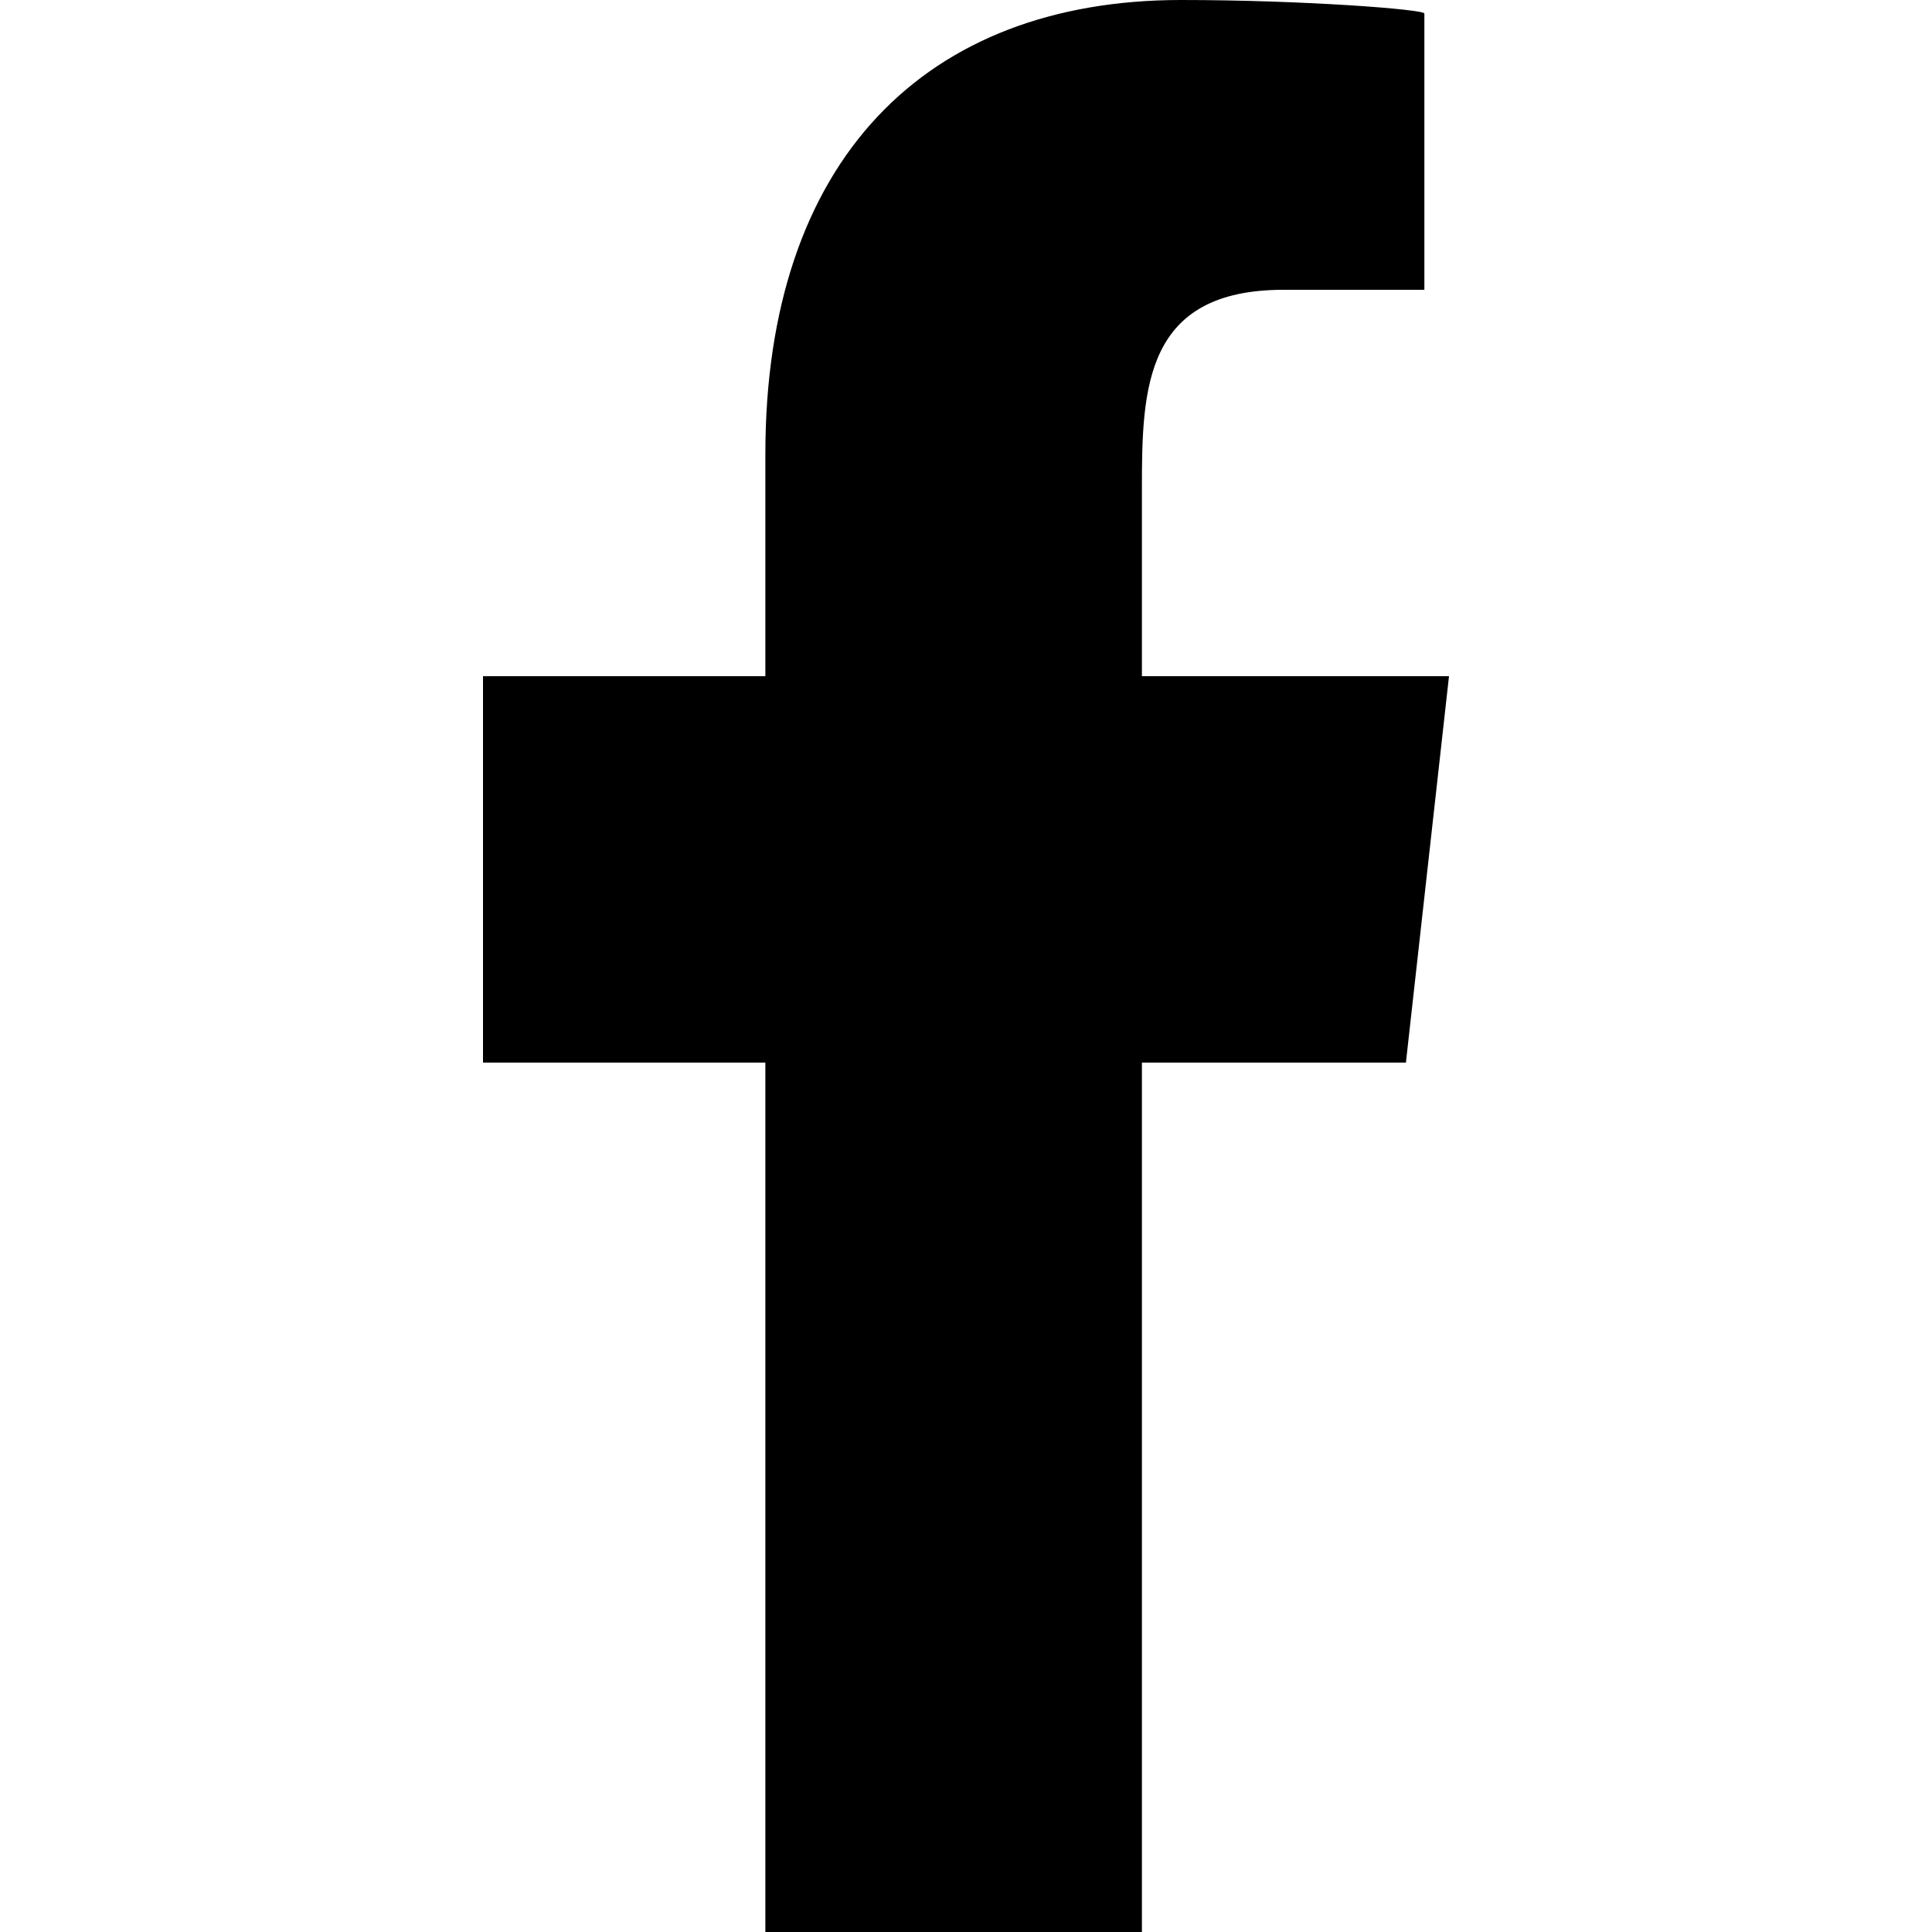
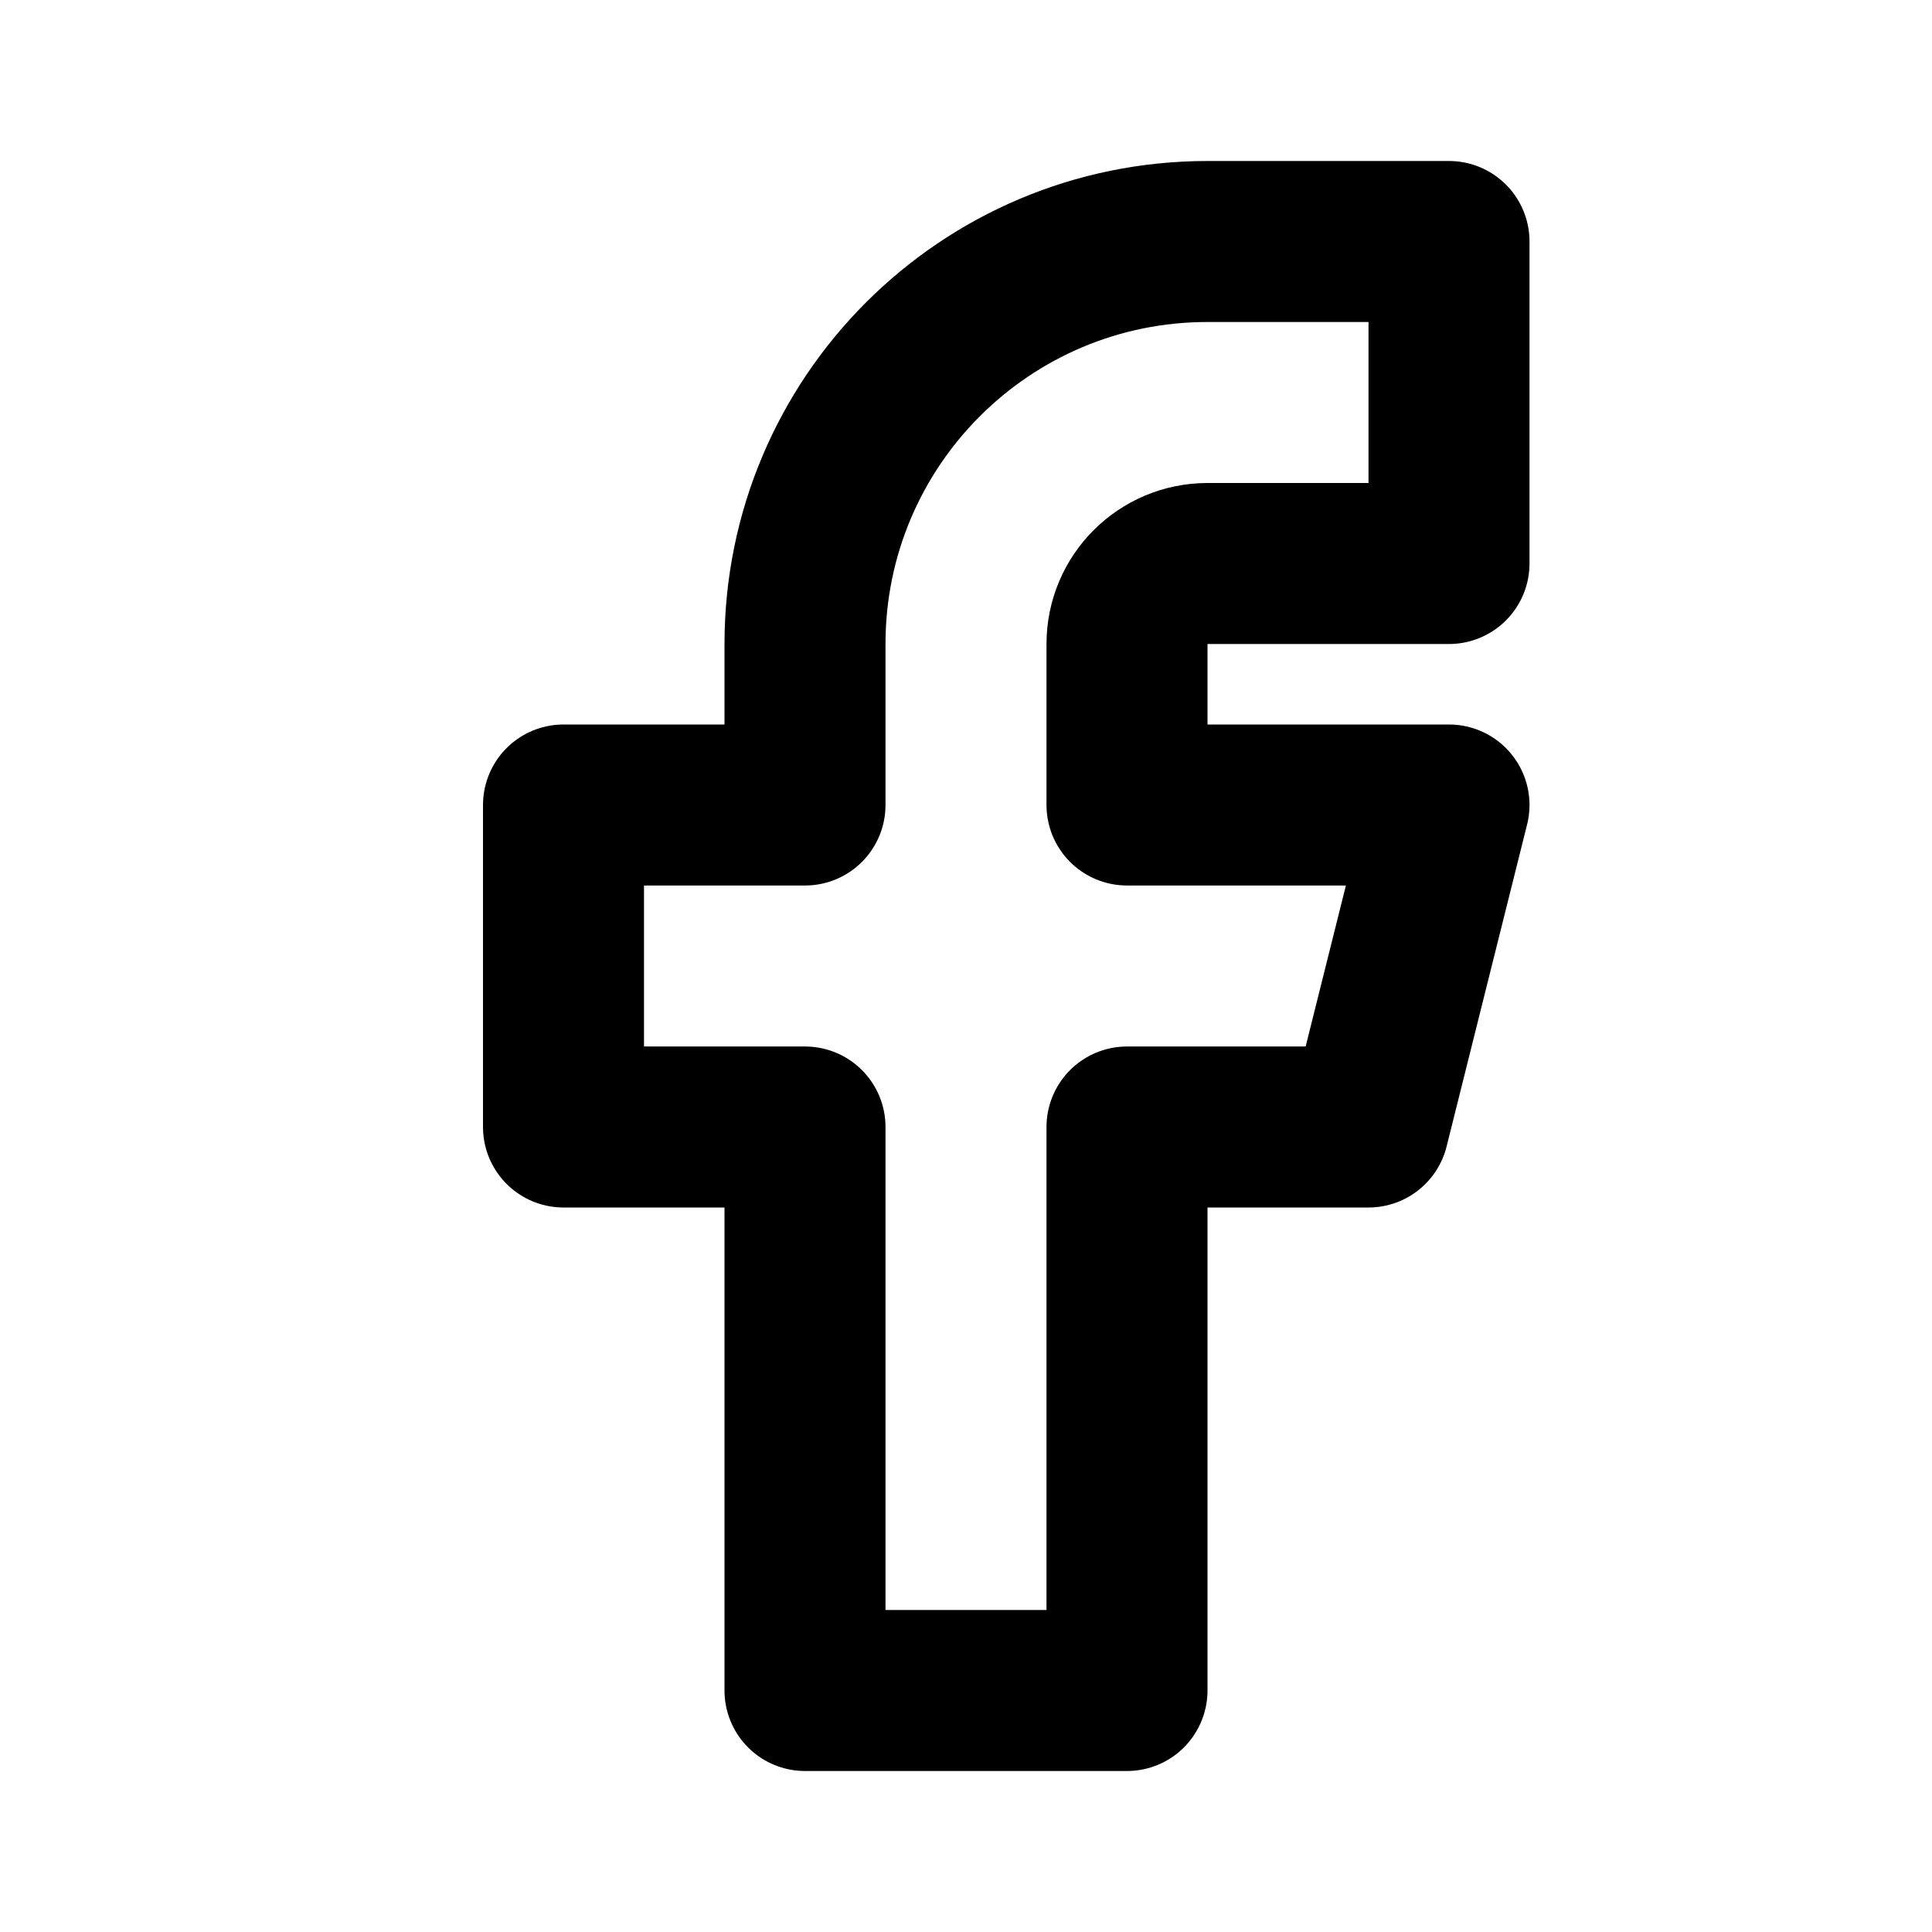
- <svg xmlns="http://www.w3.org/2000/svg" width="800px" height="800px" viewBox="-5 0 20 20" version="1.1">
-   <defs>
- 
- </defs>
-   <g id="Page-1" stroke="none" stroke-width="1" fill="none" fill-rule="evenodd">
-     <g id="Dribbble-Light-Preview" transform="translate(-385, -7399)" fill="#000000">
-       <g id="icons" transform="translate(56, 160)">
-         <path d="M335.821,7259 L335.821,7250 L338.554,7250 L339,7246 L335.821,7246 L335.821,7244.052 C335.821,7243.022 335.848,7242 337.287,7242 L338.745,7242 L338.745,7239.14 C338.745,7239.097 337.492,7239 336.226,7239 C333.58,7239 331.923,7240.657 331.923,7243.7 L331.923,7246 L329,7246 L329,7250 L331.923,7250 L331.923,7259 L335.821,7259 Z" id="facebook-[#176]">
- 
- </path>
-       </g>
-     </g>
-   </g>
+ <svg xmlns="http://www.w3.org/2000/svg" width="24" height="24" viewBox="0 0 24 24" fill="none" stroke="currentColor" stroke-width="2" stroke-linecap="round" stroke-linejoin="round" class="icon icon-tabler icons-tabler-outline icon-tabler-brand-facebook">
+   <path stroke="none" d="M0 0h24v24H0z" fill="none" />
+   <path d="M7 10v4h3v7h4v-7h3l1 -4h-4v-2a1 1 0 0 1 1 -1h3v-4h-3a5 5 0 0 0 -5 5v2h-3" />
</svg>
